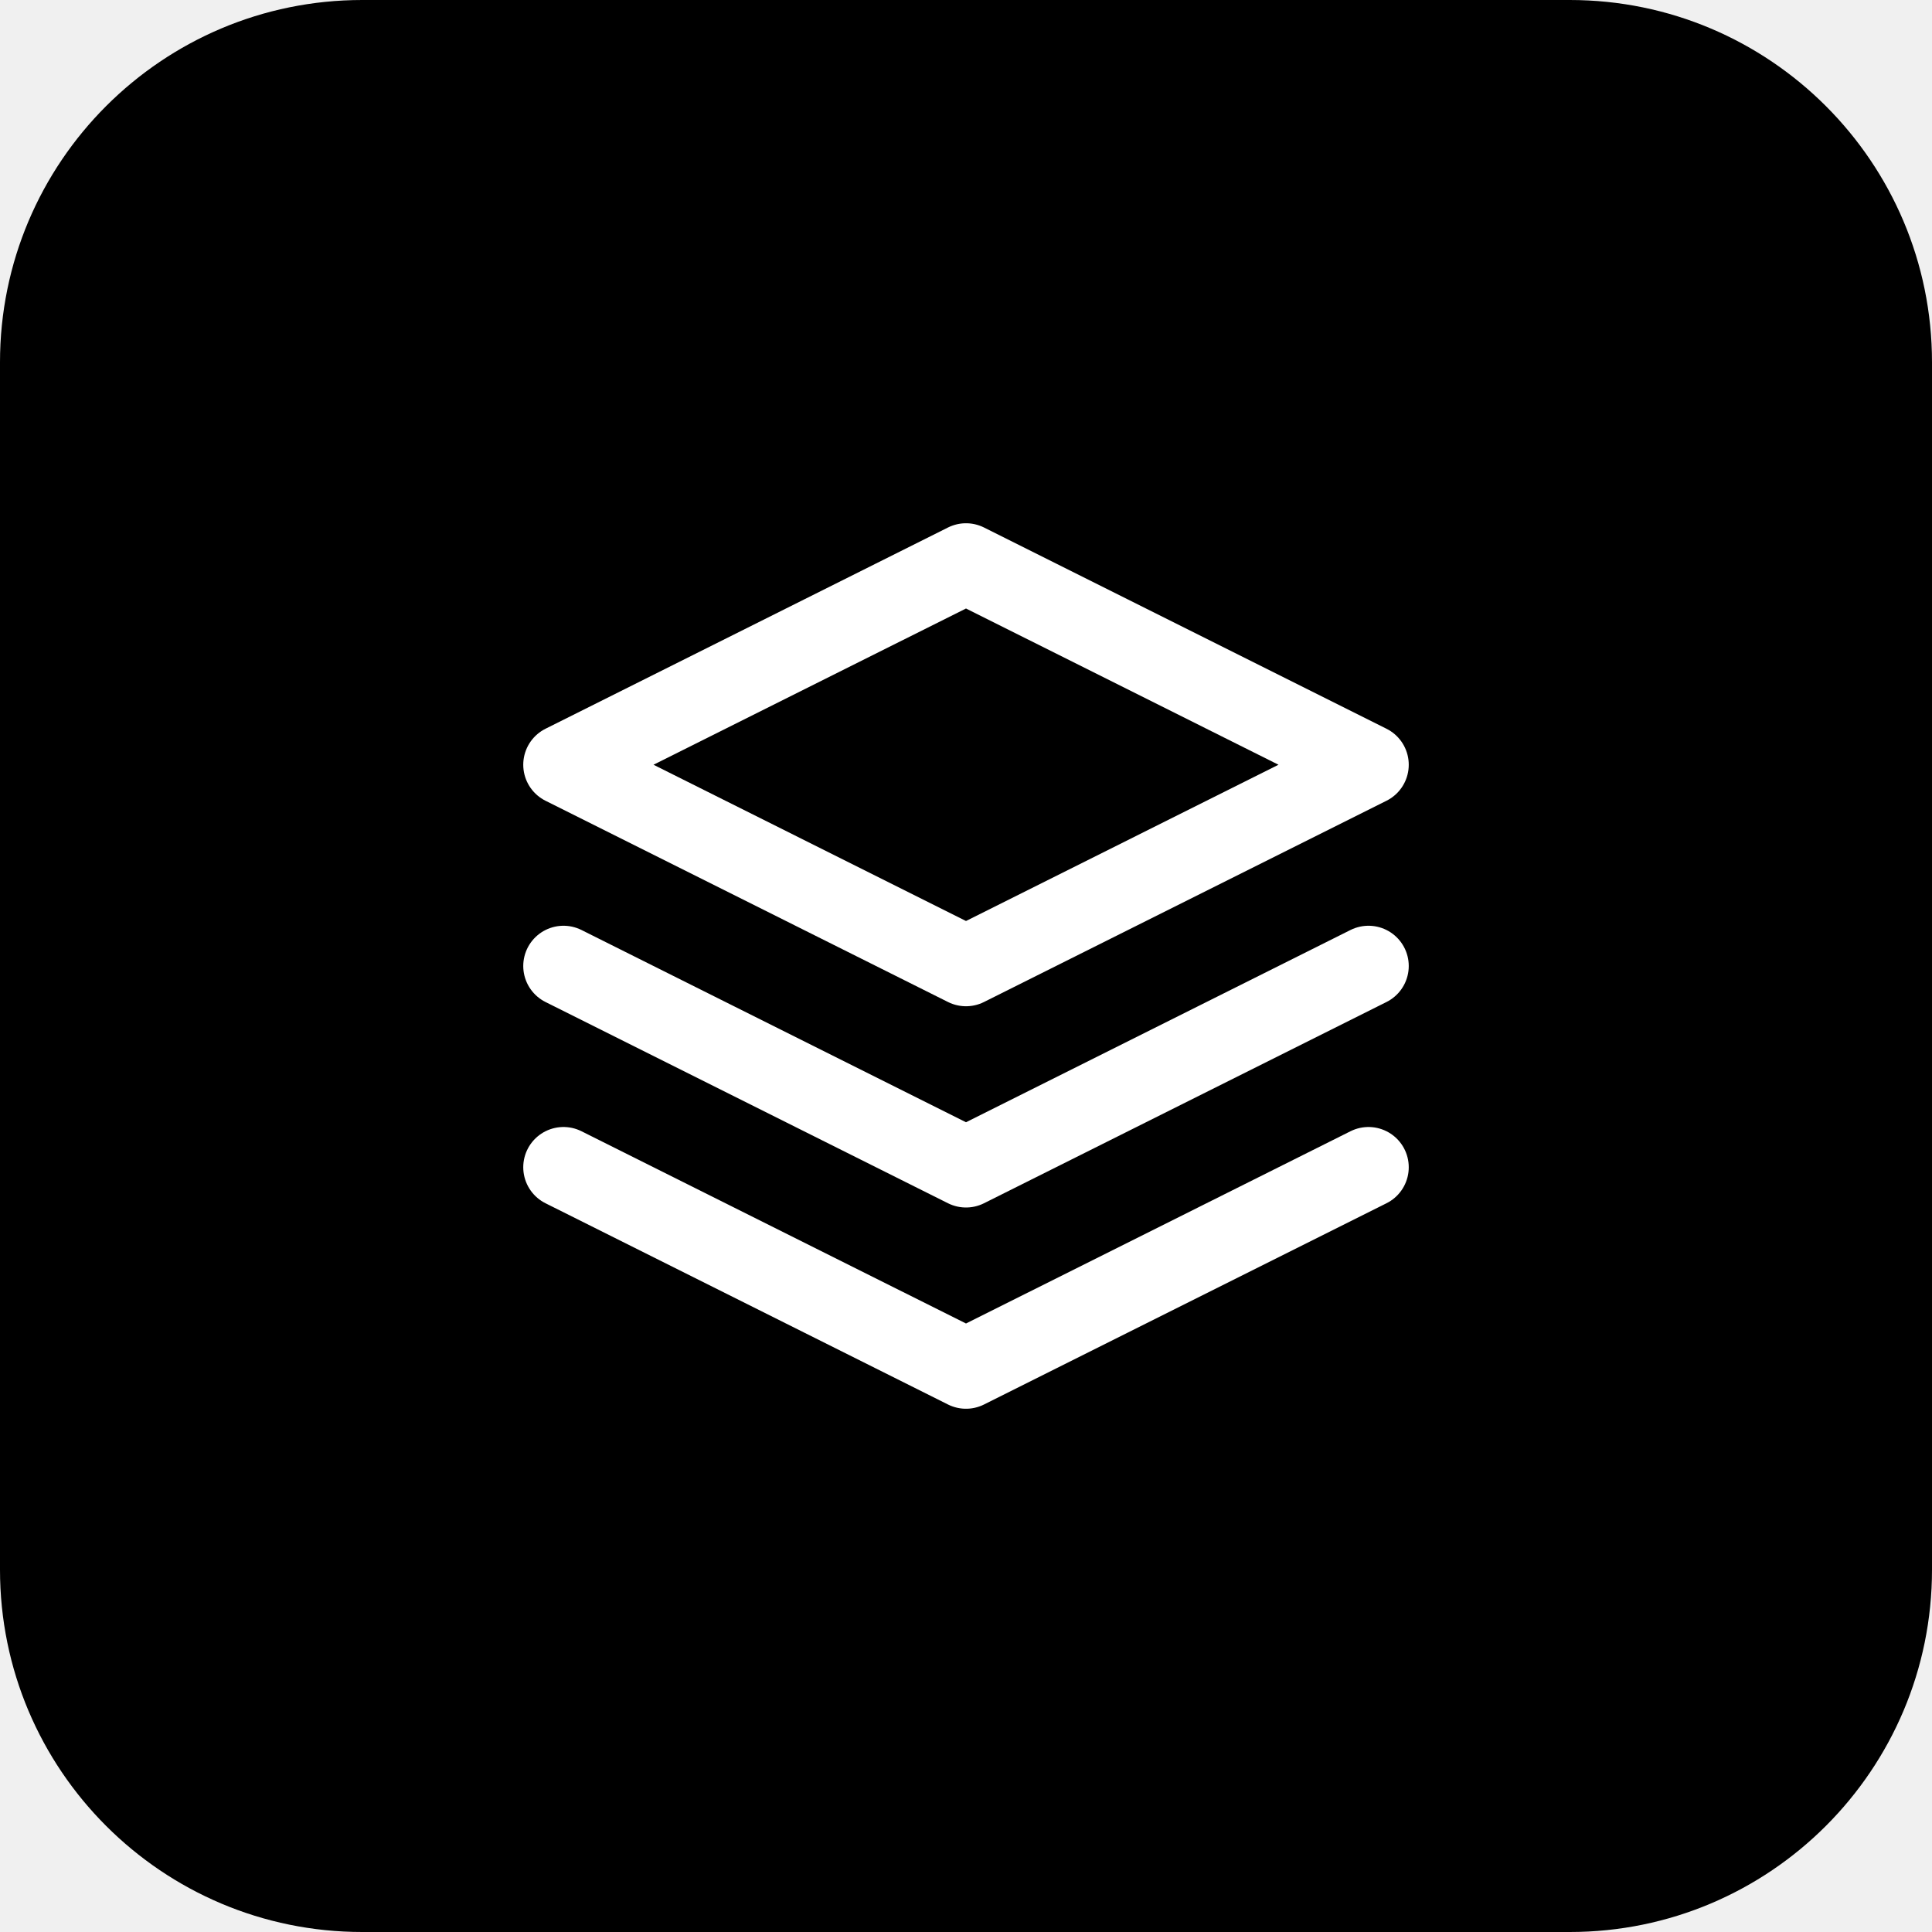
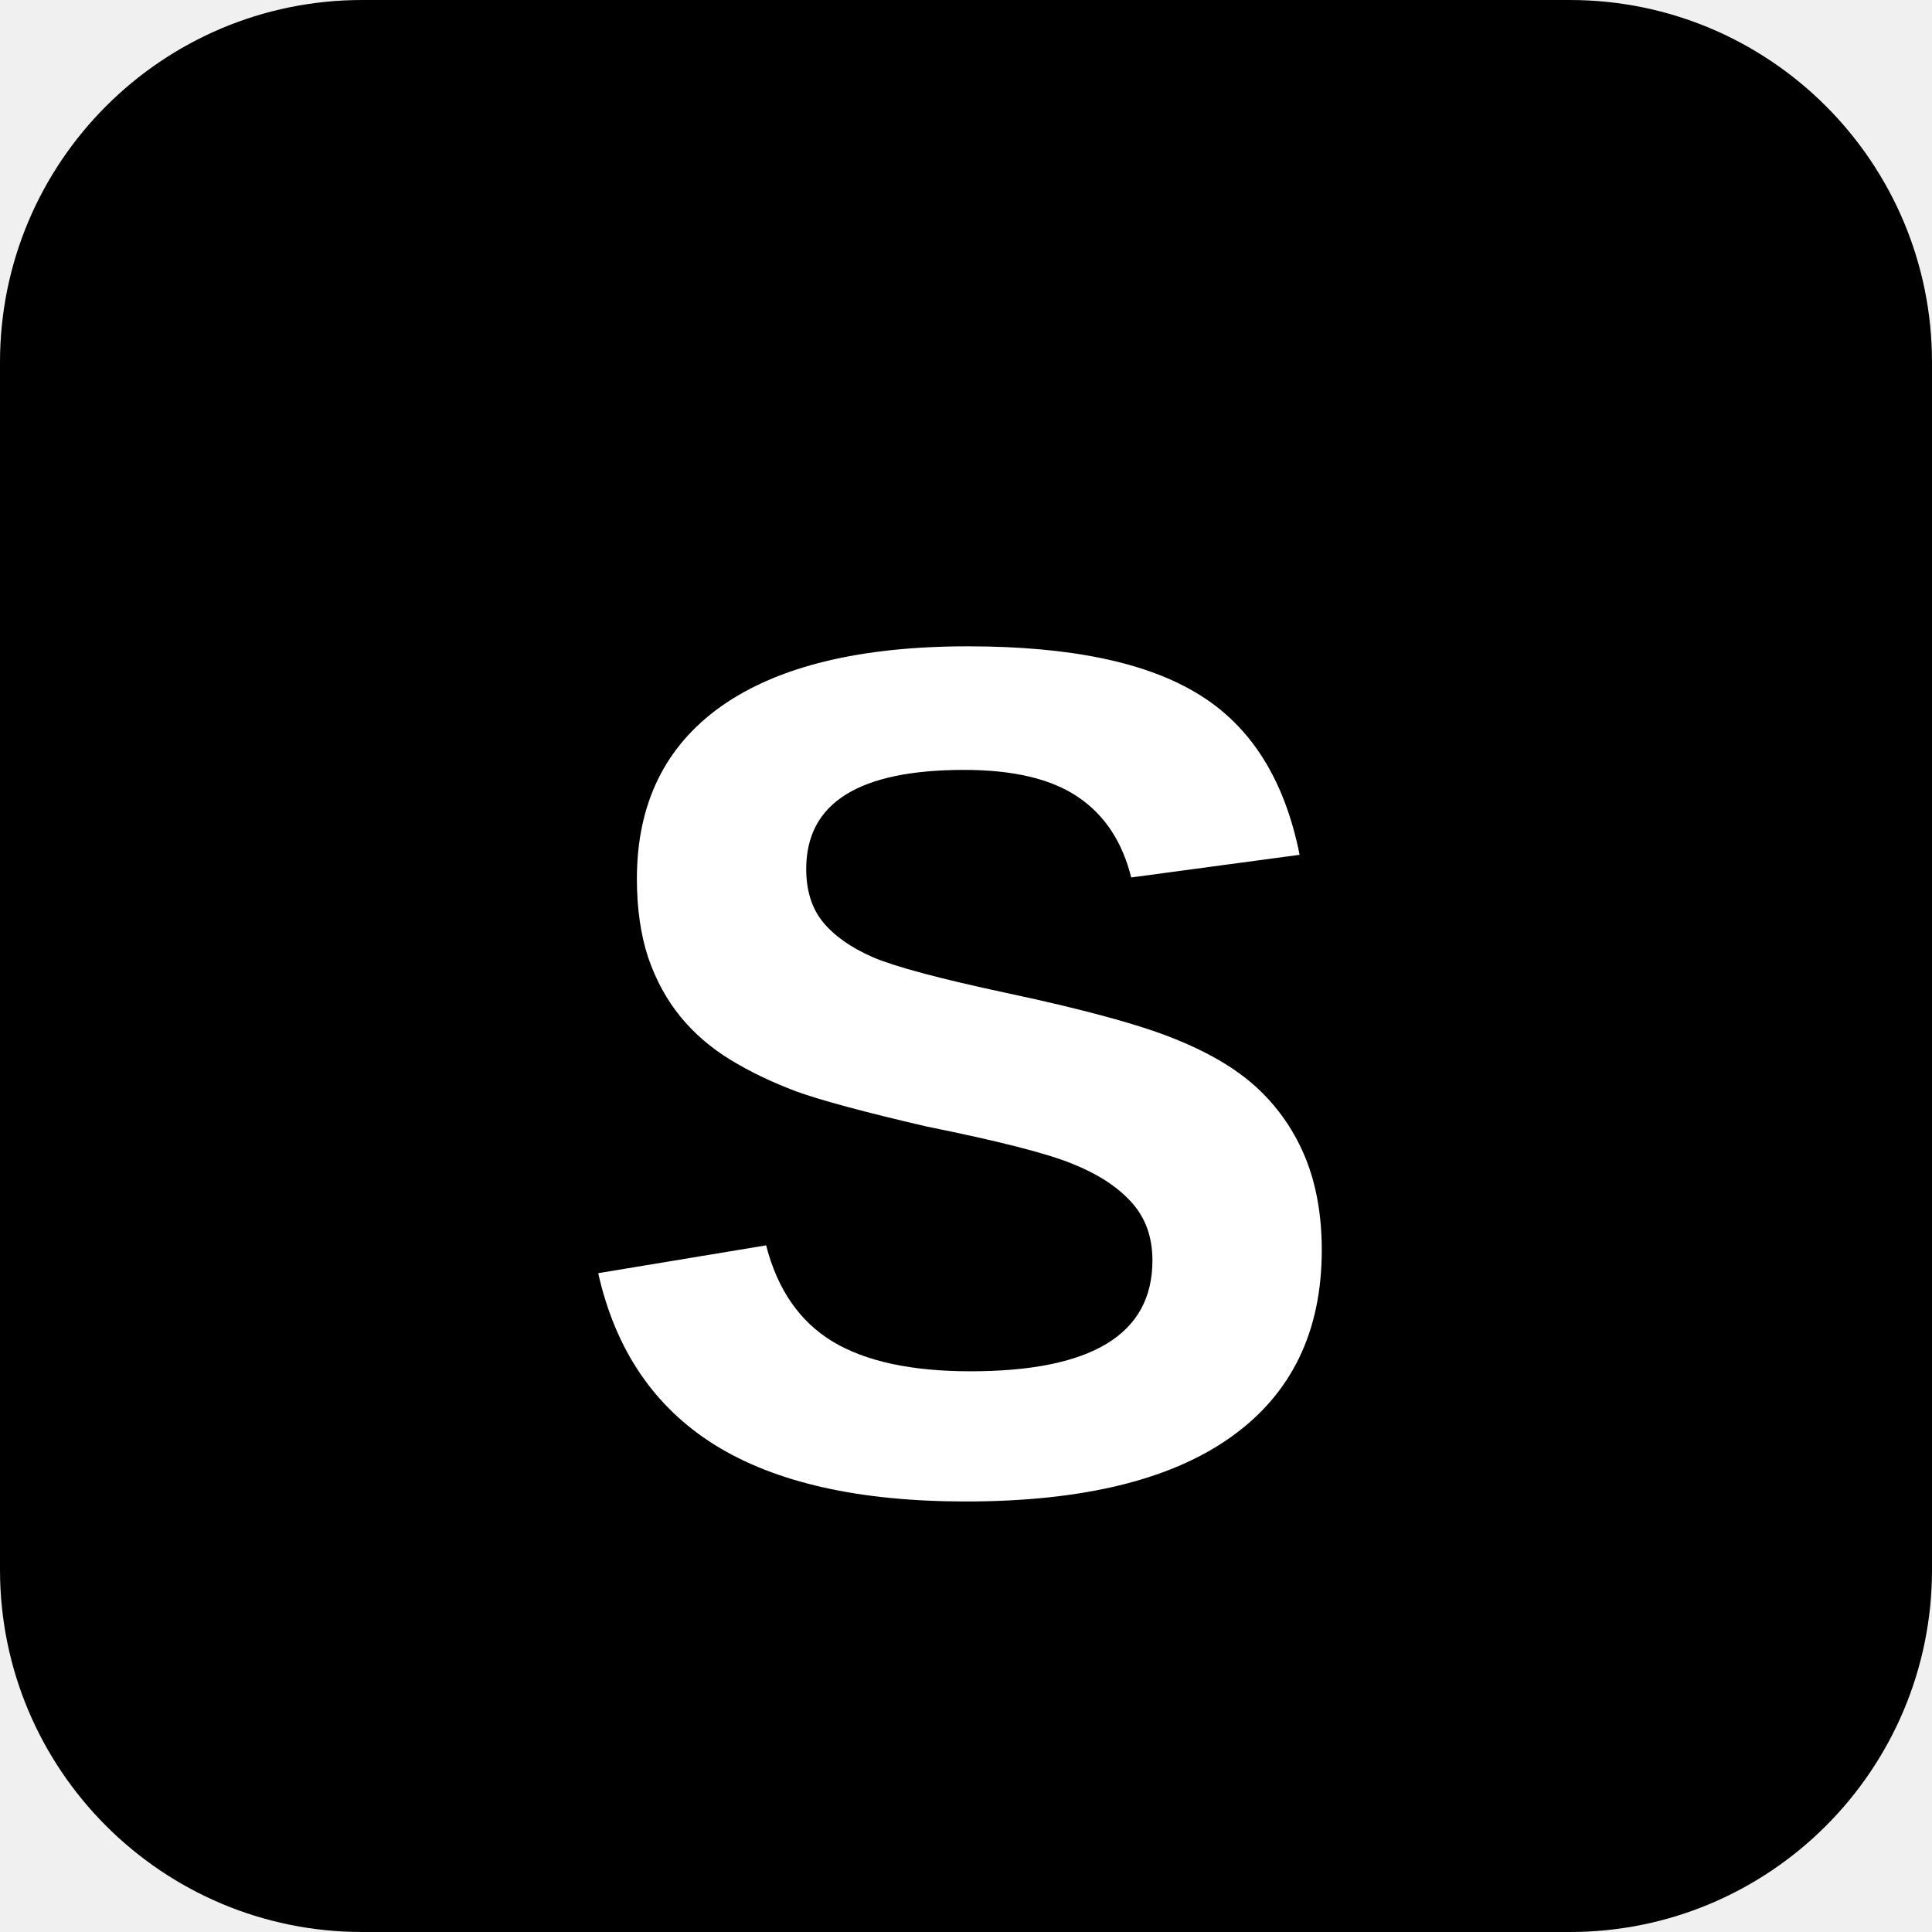
<svg xmlns="http://www.w3.org/2000/svg" viewBox="0 0 64 64">
  <rect width="64" height="64" rx="12" fill="#000000" />
-   <g transform="translate(32, 32)">
-     <svg viewBox="0 0 24 24" width="32" height="32" x="-16" y="-16" fill="none" stroke="#ffffff" stroke-width="2" stroke-linecap="round" stroke-linejoin="round">
-       <path d="M12 2L2 7l10 5 10-5-10-5zM2 17l10 5 10-5M2 12l10 5 10-5" />
-     </svg>
-   </g>
+   <text x="32" y="38" font-family="Arial, sans-serif" font-size="40" font-weight="bold" fill="#ffffff" text-anchor="middle" dominant-baseline="middle">S</text>
</svg>
